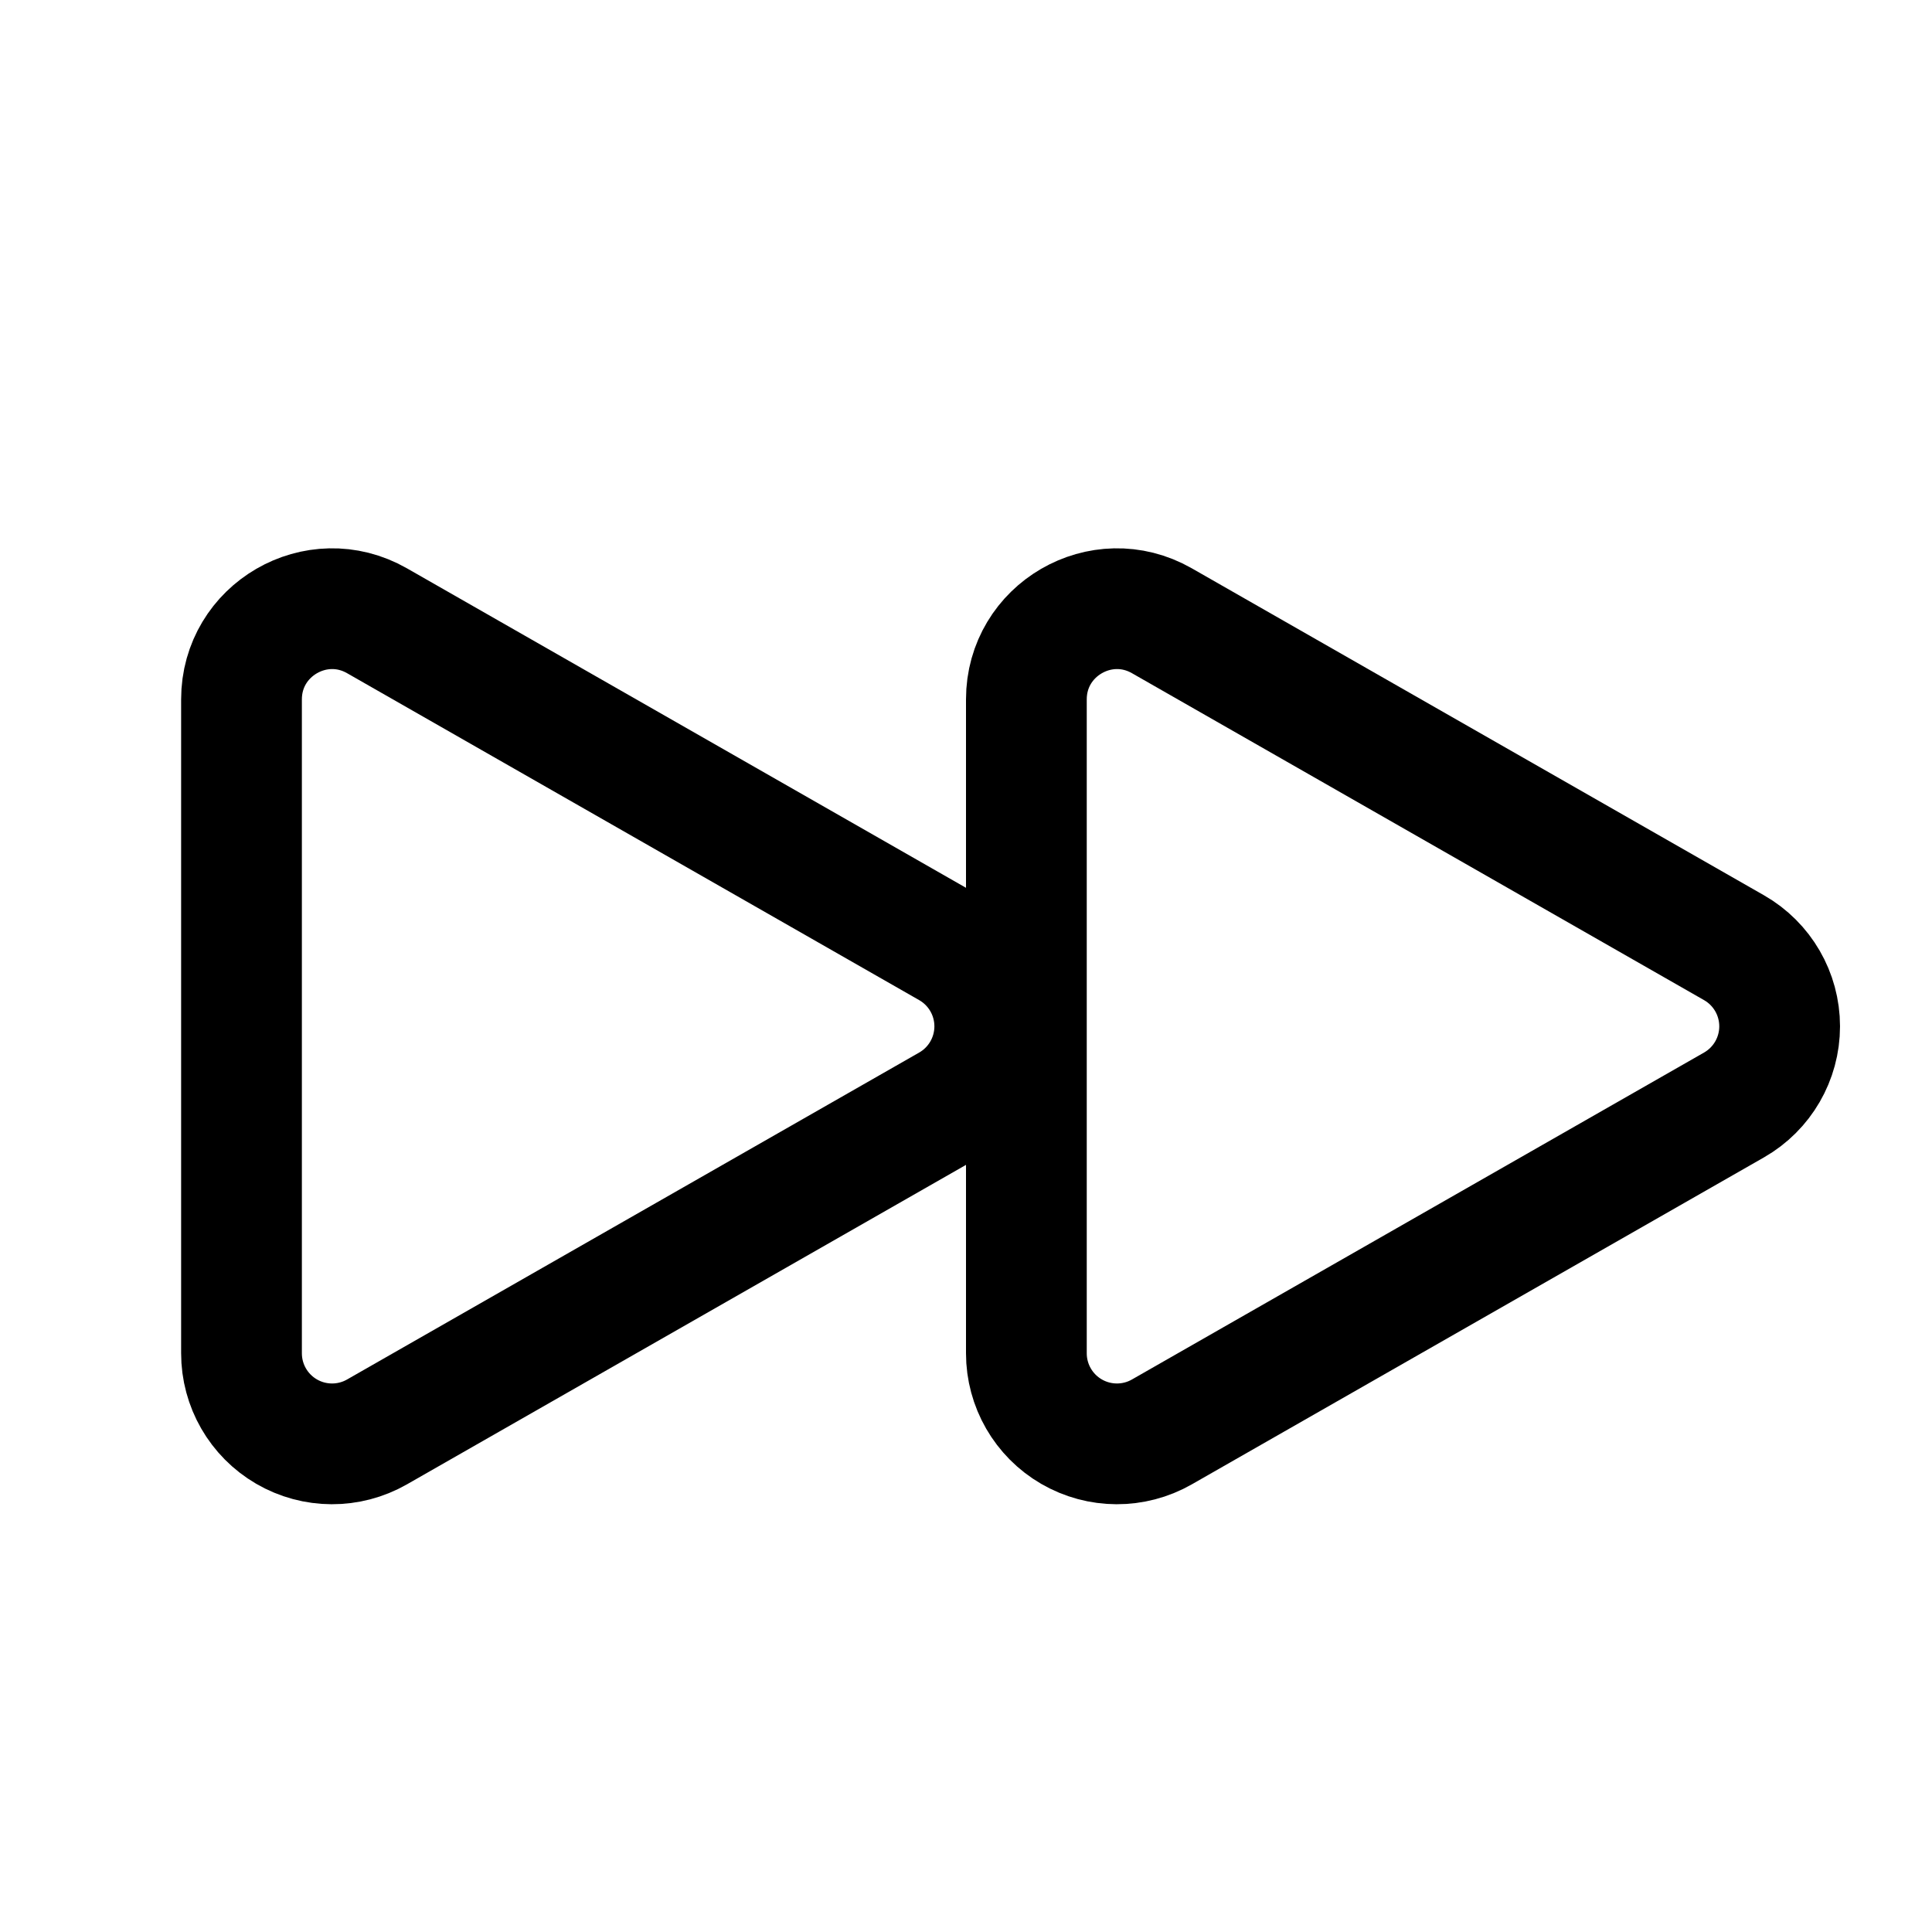
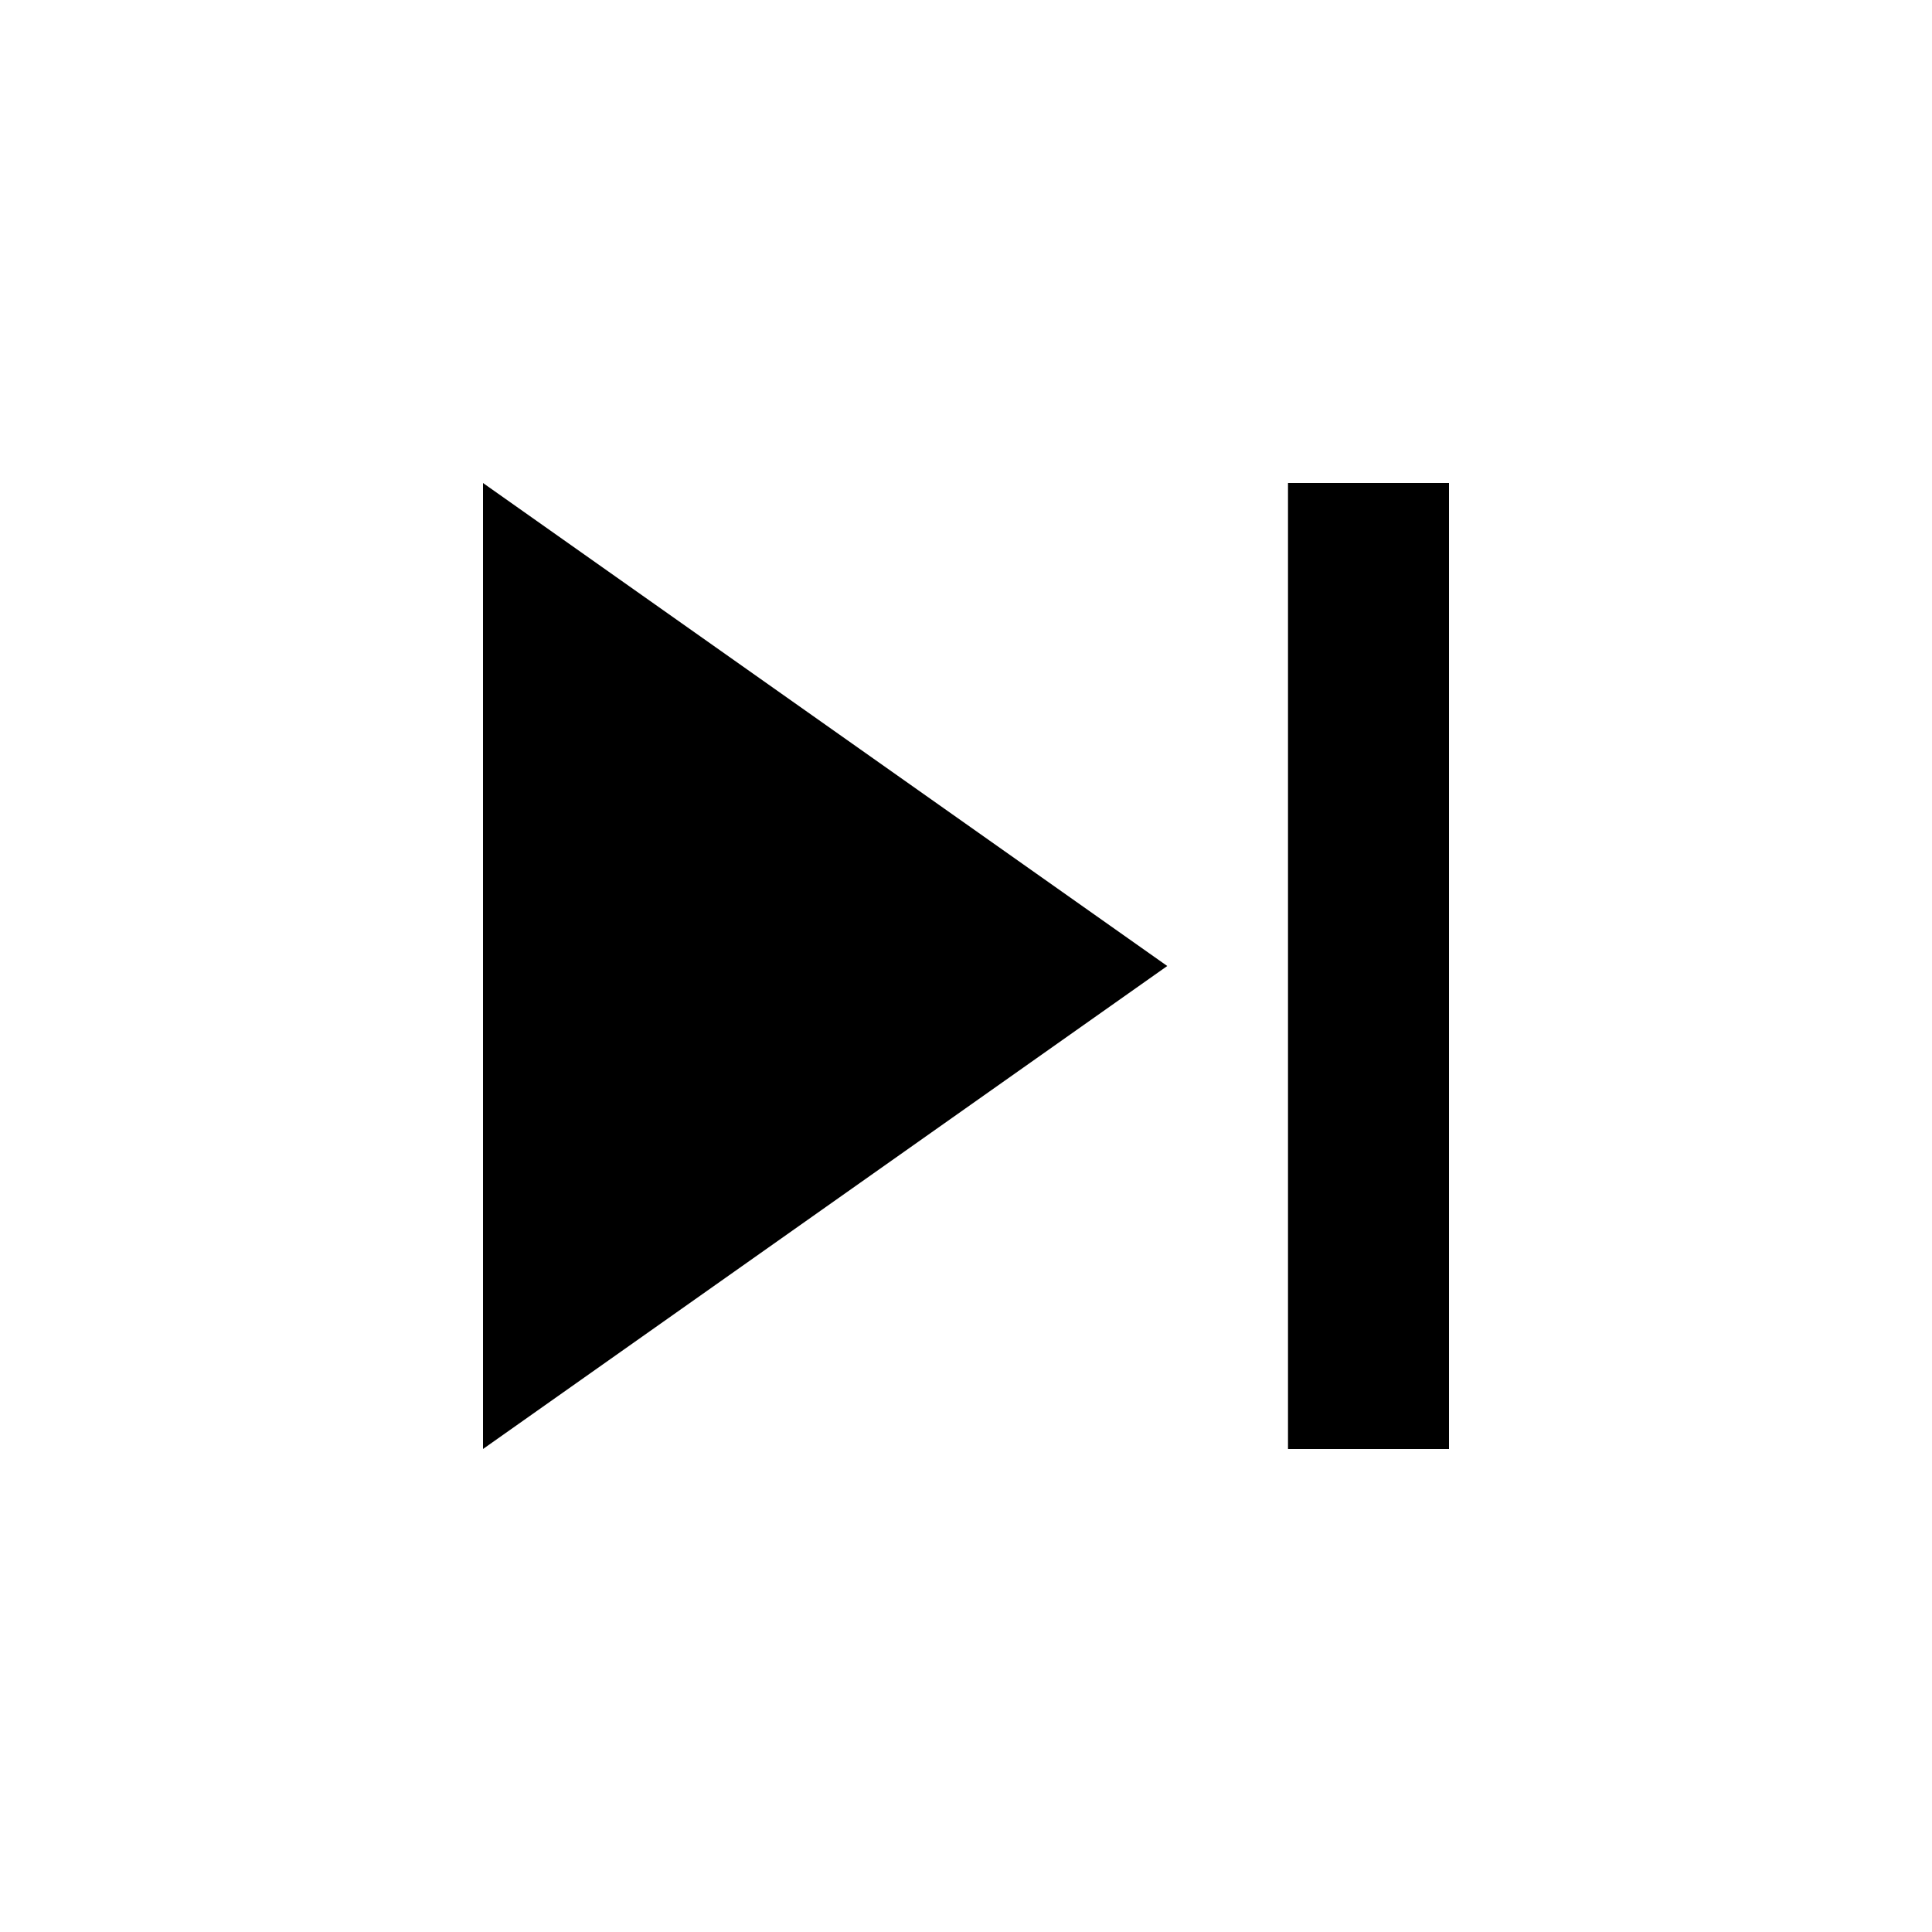
- <svg xmlns="http://www.w3.org/2000/svg" fill="none" viewBox="0 0 24 24" stroke-width="1.5" stroke="currentColor" class="w-6 h-6">
-   <path stroke-linecap="round" stroke-linejoin="round" d="M3 8.688c0-.864.933-1.405 1.683-.977l7.108 4.062a1.125 1.125 0 010 1.953l-7.108 4.062A1.125 1.125 0 013 16.81V8.688zM12.75 8.688c0-.864.933-1.405 1.683-.977l7.108 4.062a1.125 1.125 0 010 1.953l-7.108 4.062a1.125 1.125 0 01-1.683-.977V8.688z" />
+ <svg xmlns="http://www.w3.org/2000/svg" height="24px" viewBox="0 0 24 24" width="24px" fill="#000000">
+   <path d="M0 0h24v24H0z" fill="none" />
+   <path d="M6 18l8.5-6L6 6v12zM16 6v12h2V6h-2z" />
</svg>
